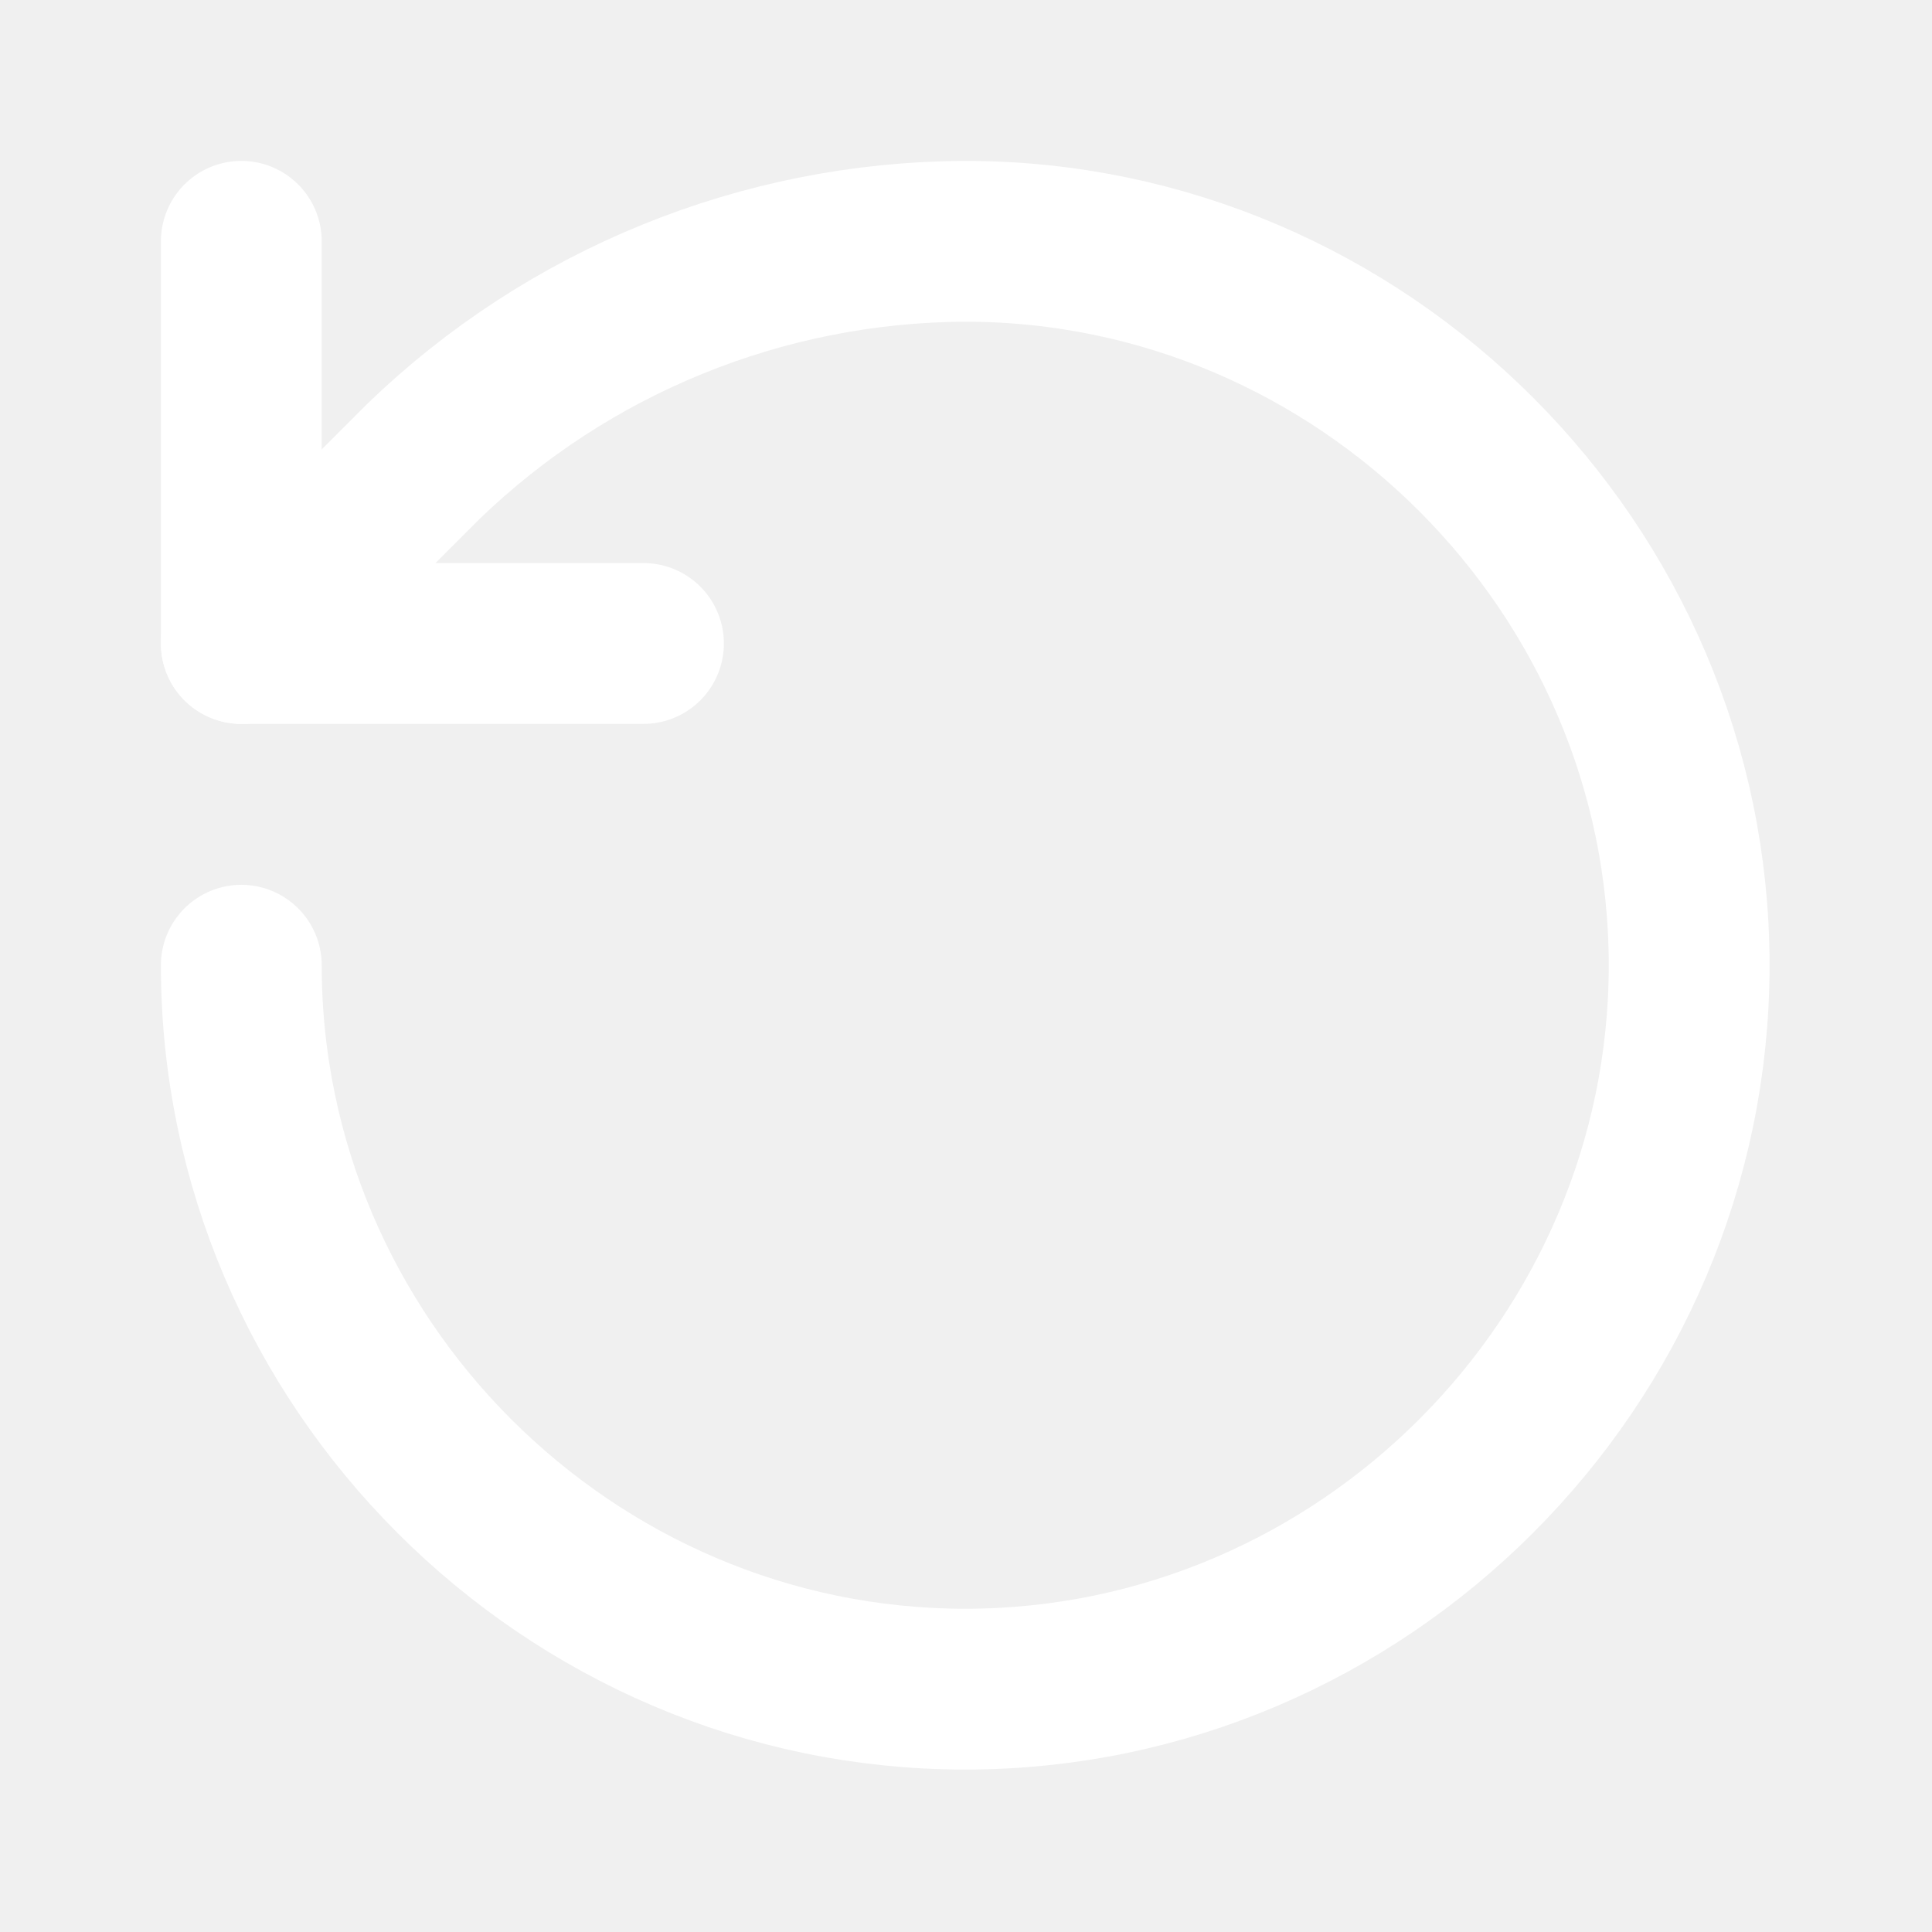
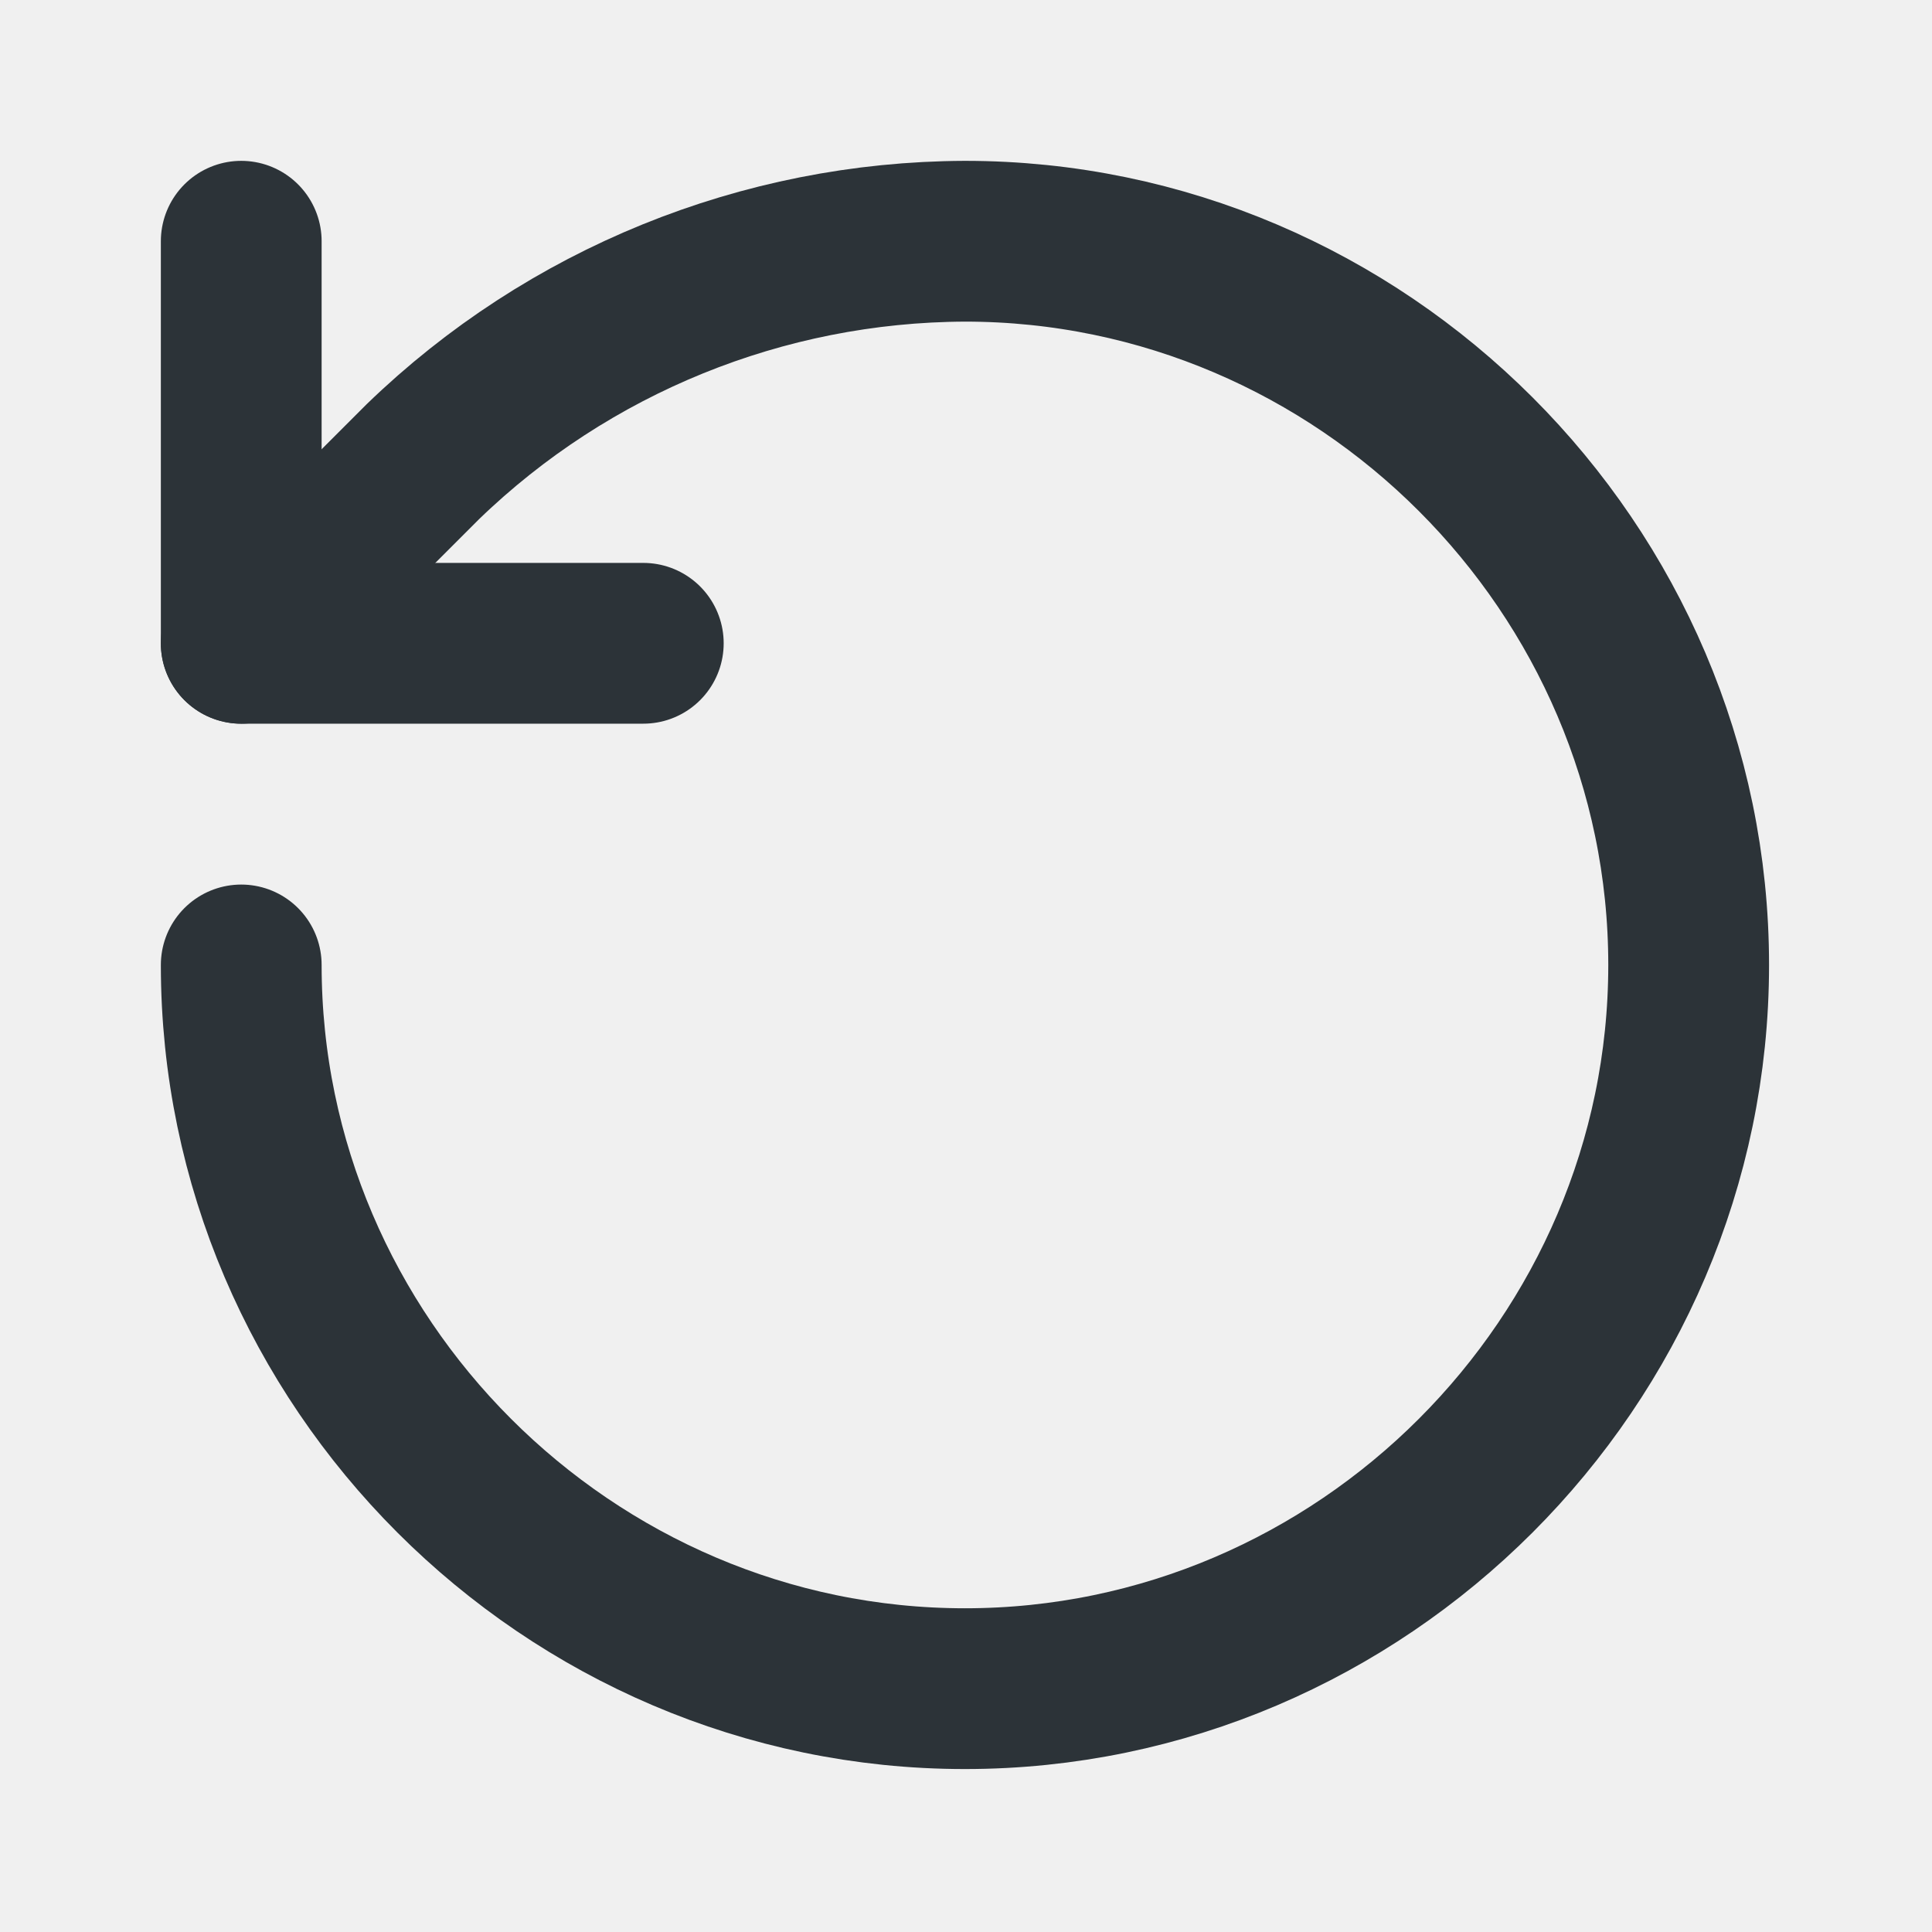
- <svg xmlns="http://www.w3.org/2000/svg" width="100%" height="100%" viewBox="0 0 417 417" version="1.1" xml:space="preserve" style="fill-rule:evenodd;clip-rule:evenodd;stroke-linecap:round;stroke-linejoin:round;">
-   <path d="M52.083,208.333c0,85.717 70.533,156.25 156.25,156.25c85.717,0 156.25,-70.533 156.25,-156.25c0,-85.717 -70.533,-156.25 -156.25,-156.25c-43.667,0.162 -85.621,17.221 -117.013,47.571l-39.237,39.237" style="fill:none;fill-rule:nonzero;stroke:#fff;stroke-width:34.71px;" />
-   <path d="M52.083,52.083l0,86.804l86.804,0" style="fill:none;fill-rule:nonzero;stroke:#fff;stroke-width:34.71px;" />
+ <svg xmlns="http://www.w3.org/2000/svg" width="100%" height="100%" viewBox="0 0 1738 1738" version="1.1" xml:space="preserve" style="fill-rule:evenodd;clip-rule:evenodd;stroke-linecap:round;stroke-linejoin:round;">
+   <path d="M217.013,868.054c0,357.154 293.888,651.042 651.042,651.042c357.154,0 651.042,-293.888 651.042,-651.042c0,-357.154 -293.888,-651.042 -651.042,-651.042c-181.946,0.675 -356.754,71.754 -487.554,198.212l-163.488,163.487" style="fill:none;fill-rule:nonzero;stroke:#2c3338;stroke-width:144.63px;" />
+   <path d="M217.013,217.013l0,361.683l361.683,0" style="fill:none;fill-rule:nonzero;stroke:#2c3338;stroke-width:144.63px;" />
</svg>
